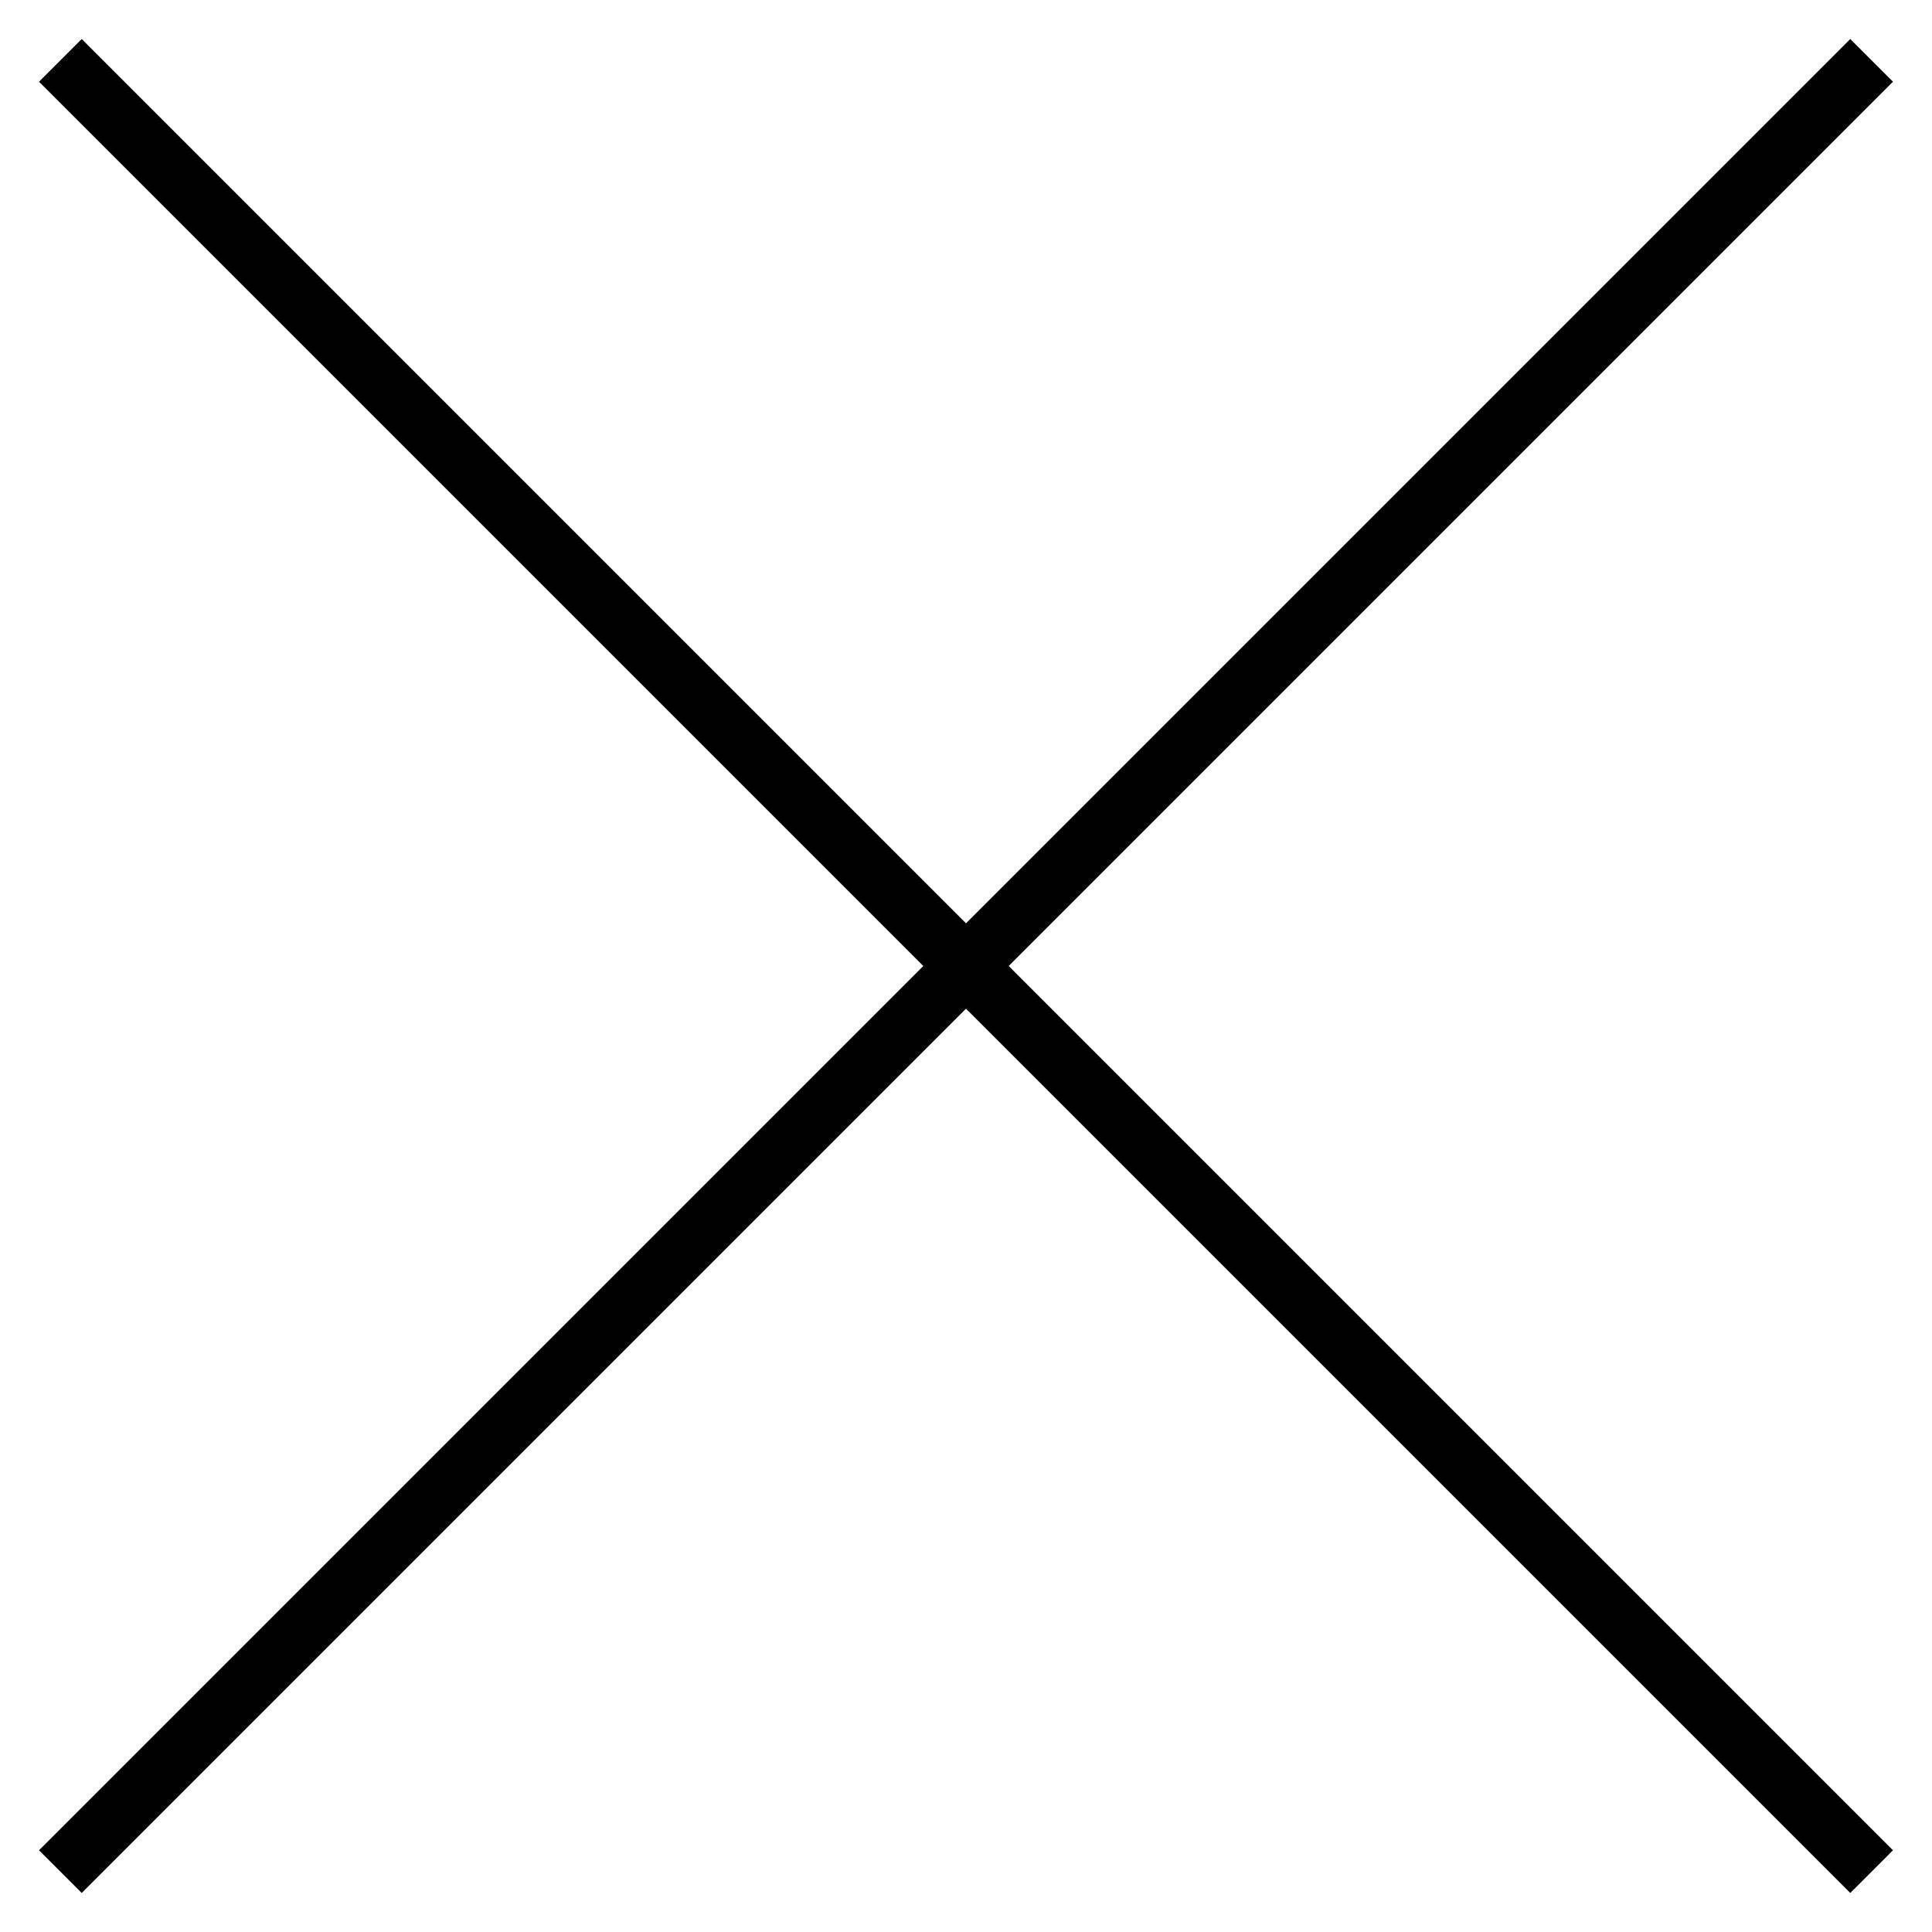
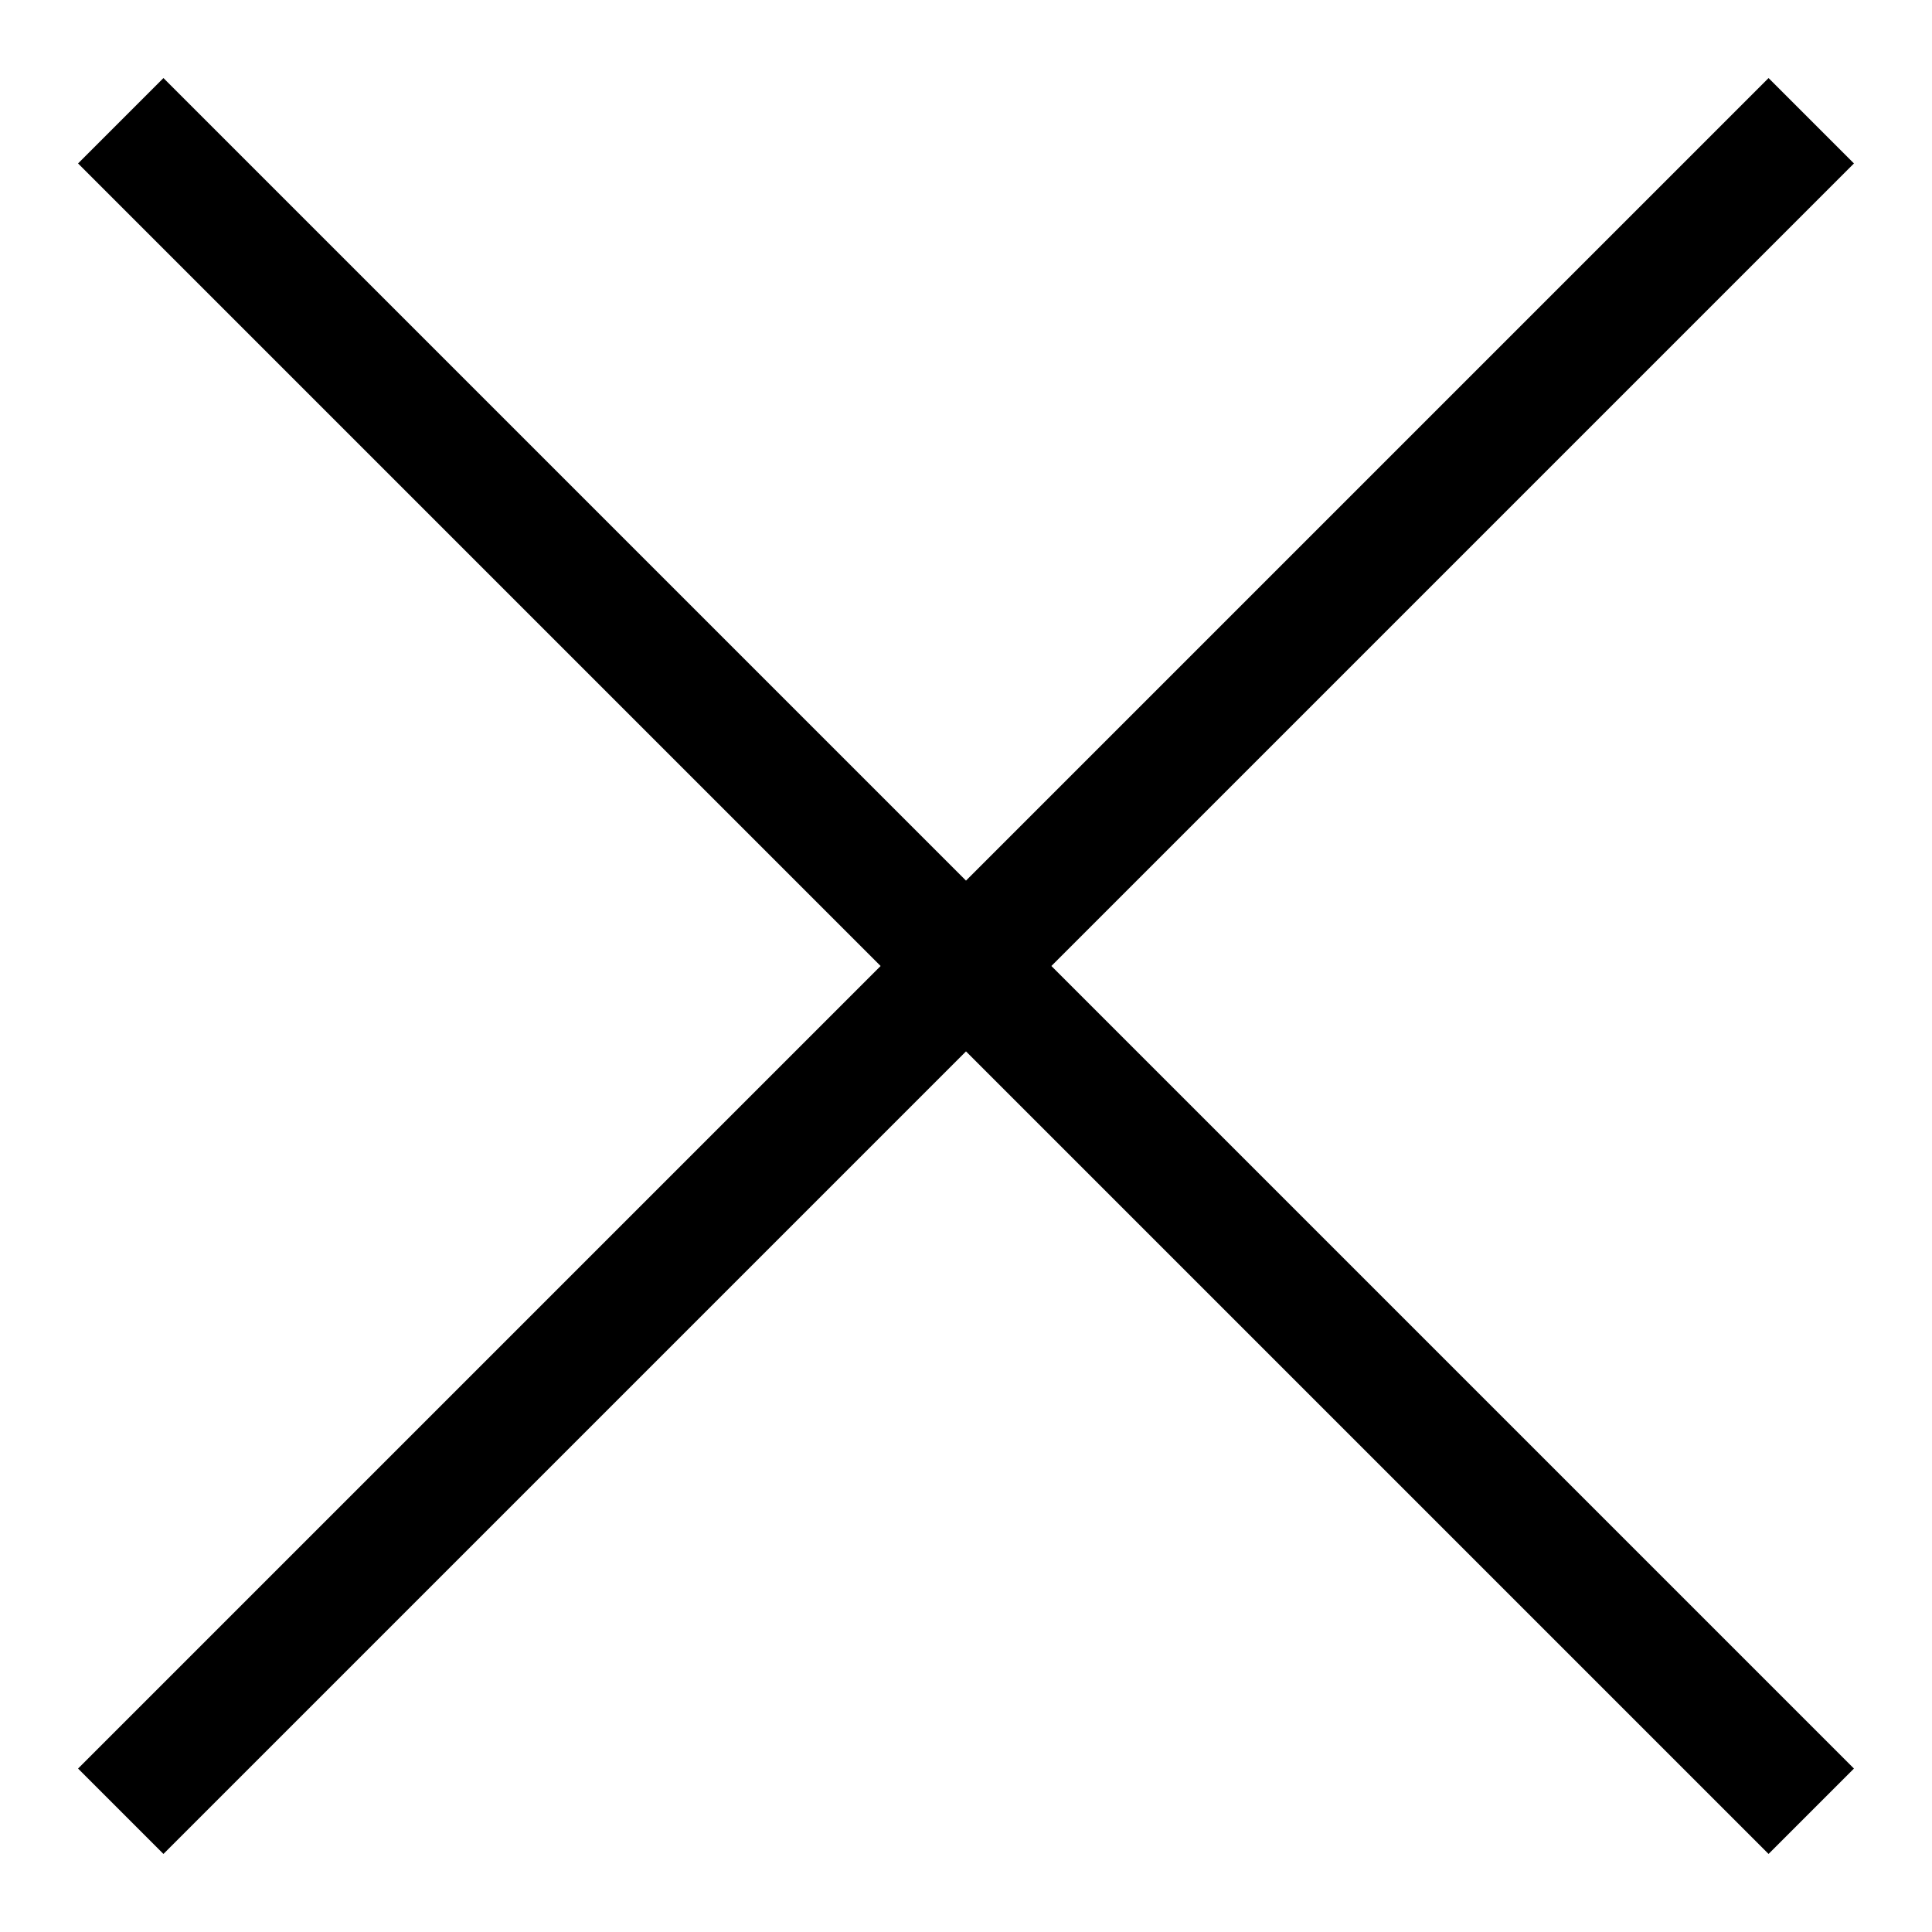
<svg xmlns="http://www.w3.org/2000/svg" width="32" height="32">
  <view id="black" viewBox="0 0 32 32" />
  <view id="red" viewBox="0 32 32 32" />
-   <path stroke="black" strokeWidth="2" d="M1,1 L 31,31 M 1,31 L 31,1" />
-   <path transform="translate(0,32)" stroke="red" strokeWidth="2" d="M1,1 L 31,31 M 1,31 L 31,1" />
+   <path stroke="#000" stroke-width="2" d="M2,2 L 30,30 M 2,30 L 30,2" />
+   <path transform="translate(0,32)" stroke="red" stroke-width="2" d="M2,2 L 30,30 M 2,30 L 30,2" />
</svg>
